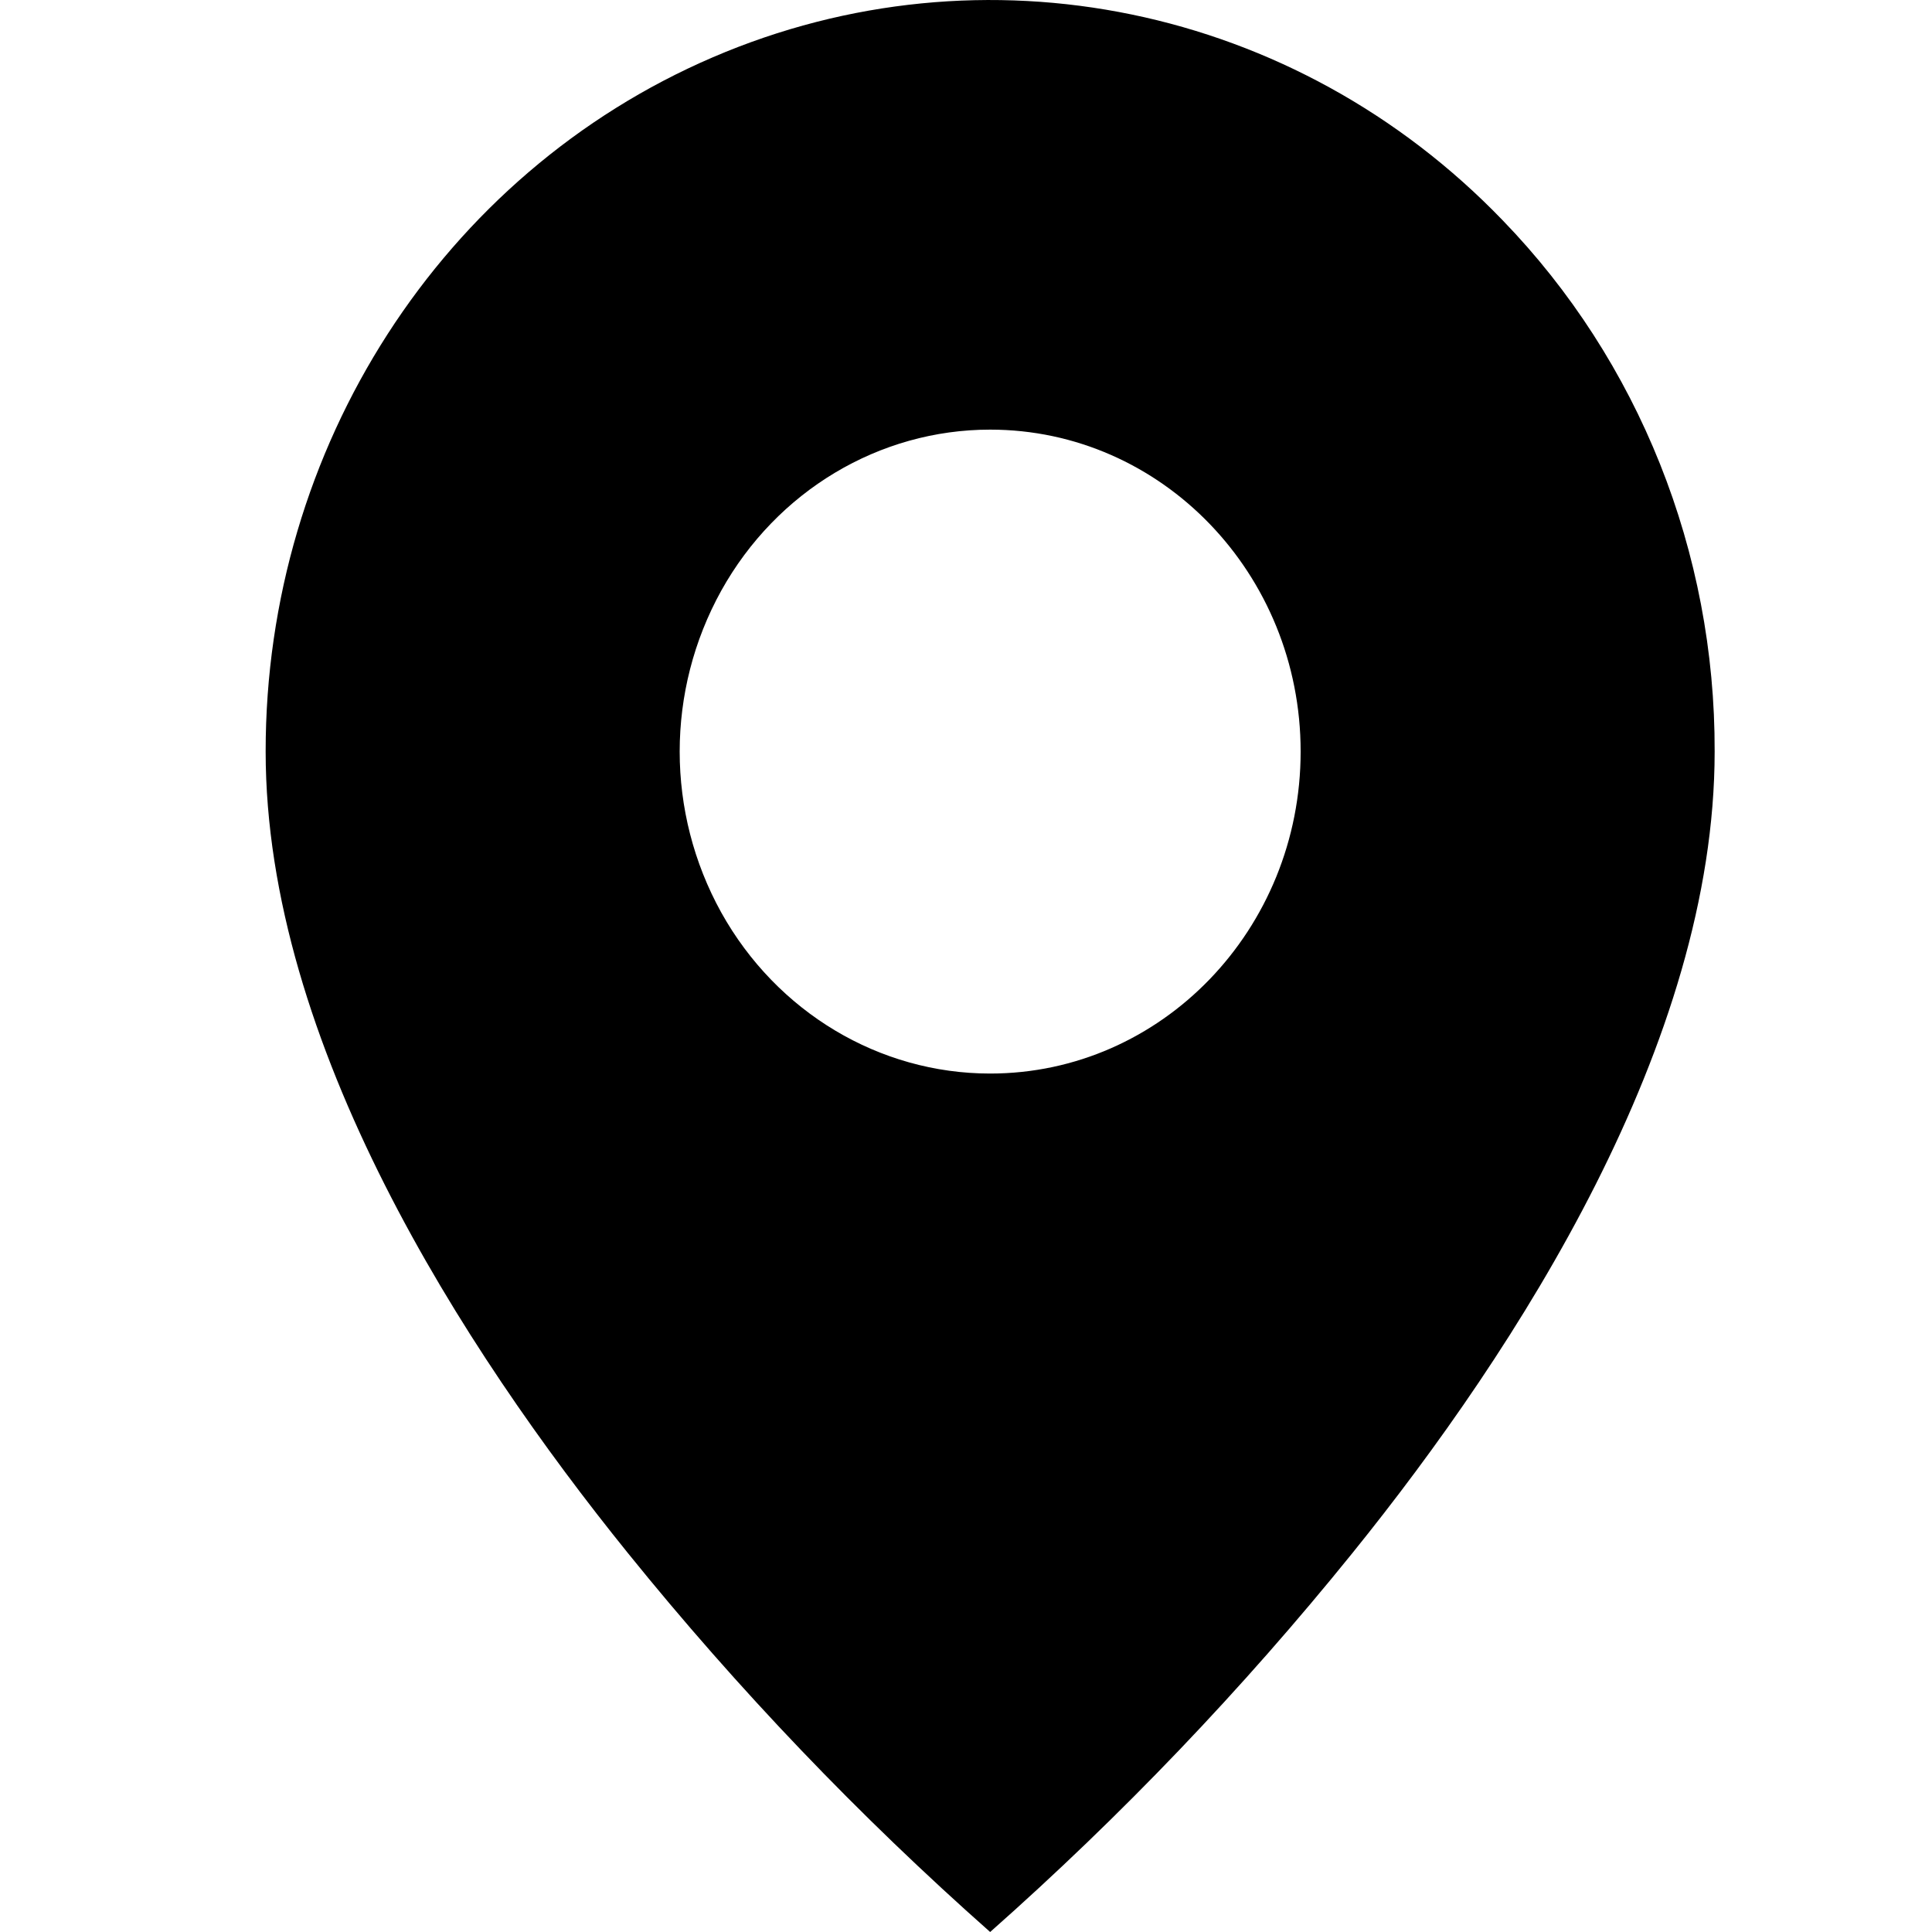
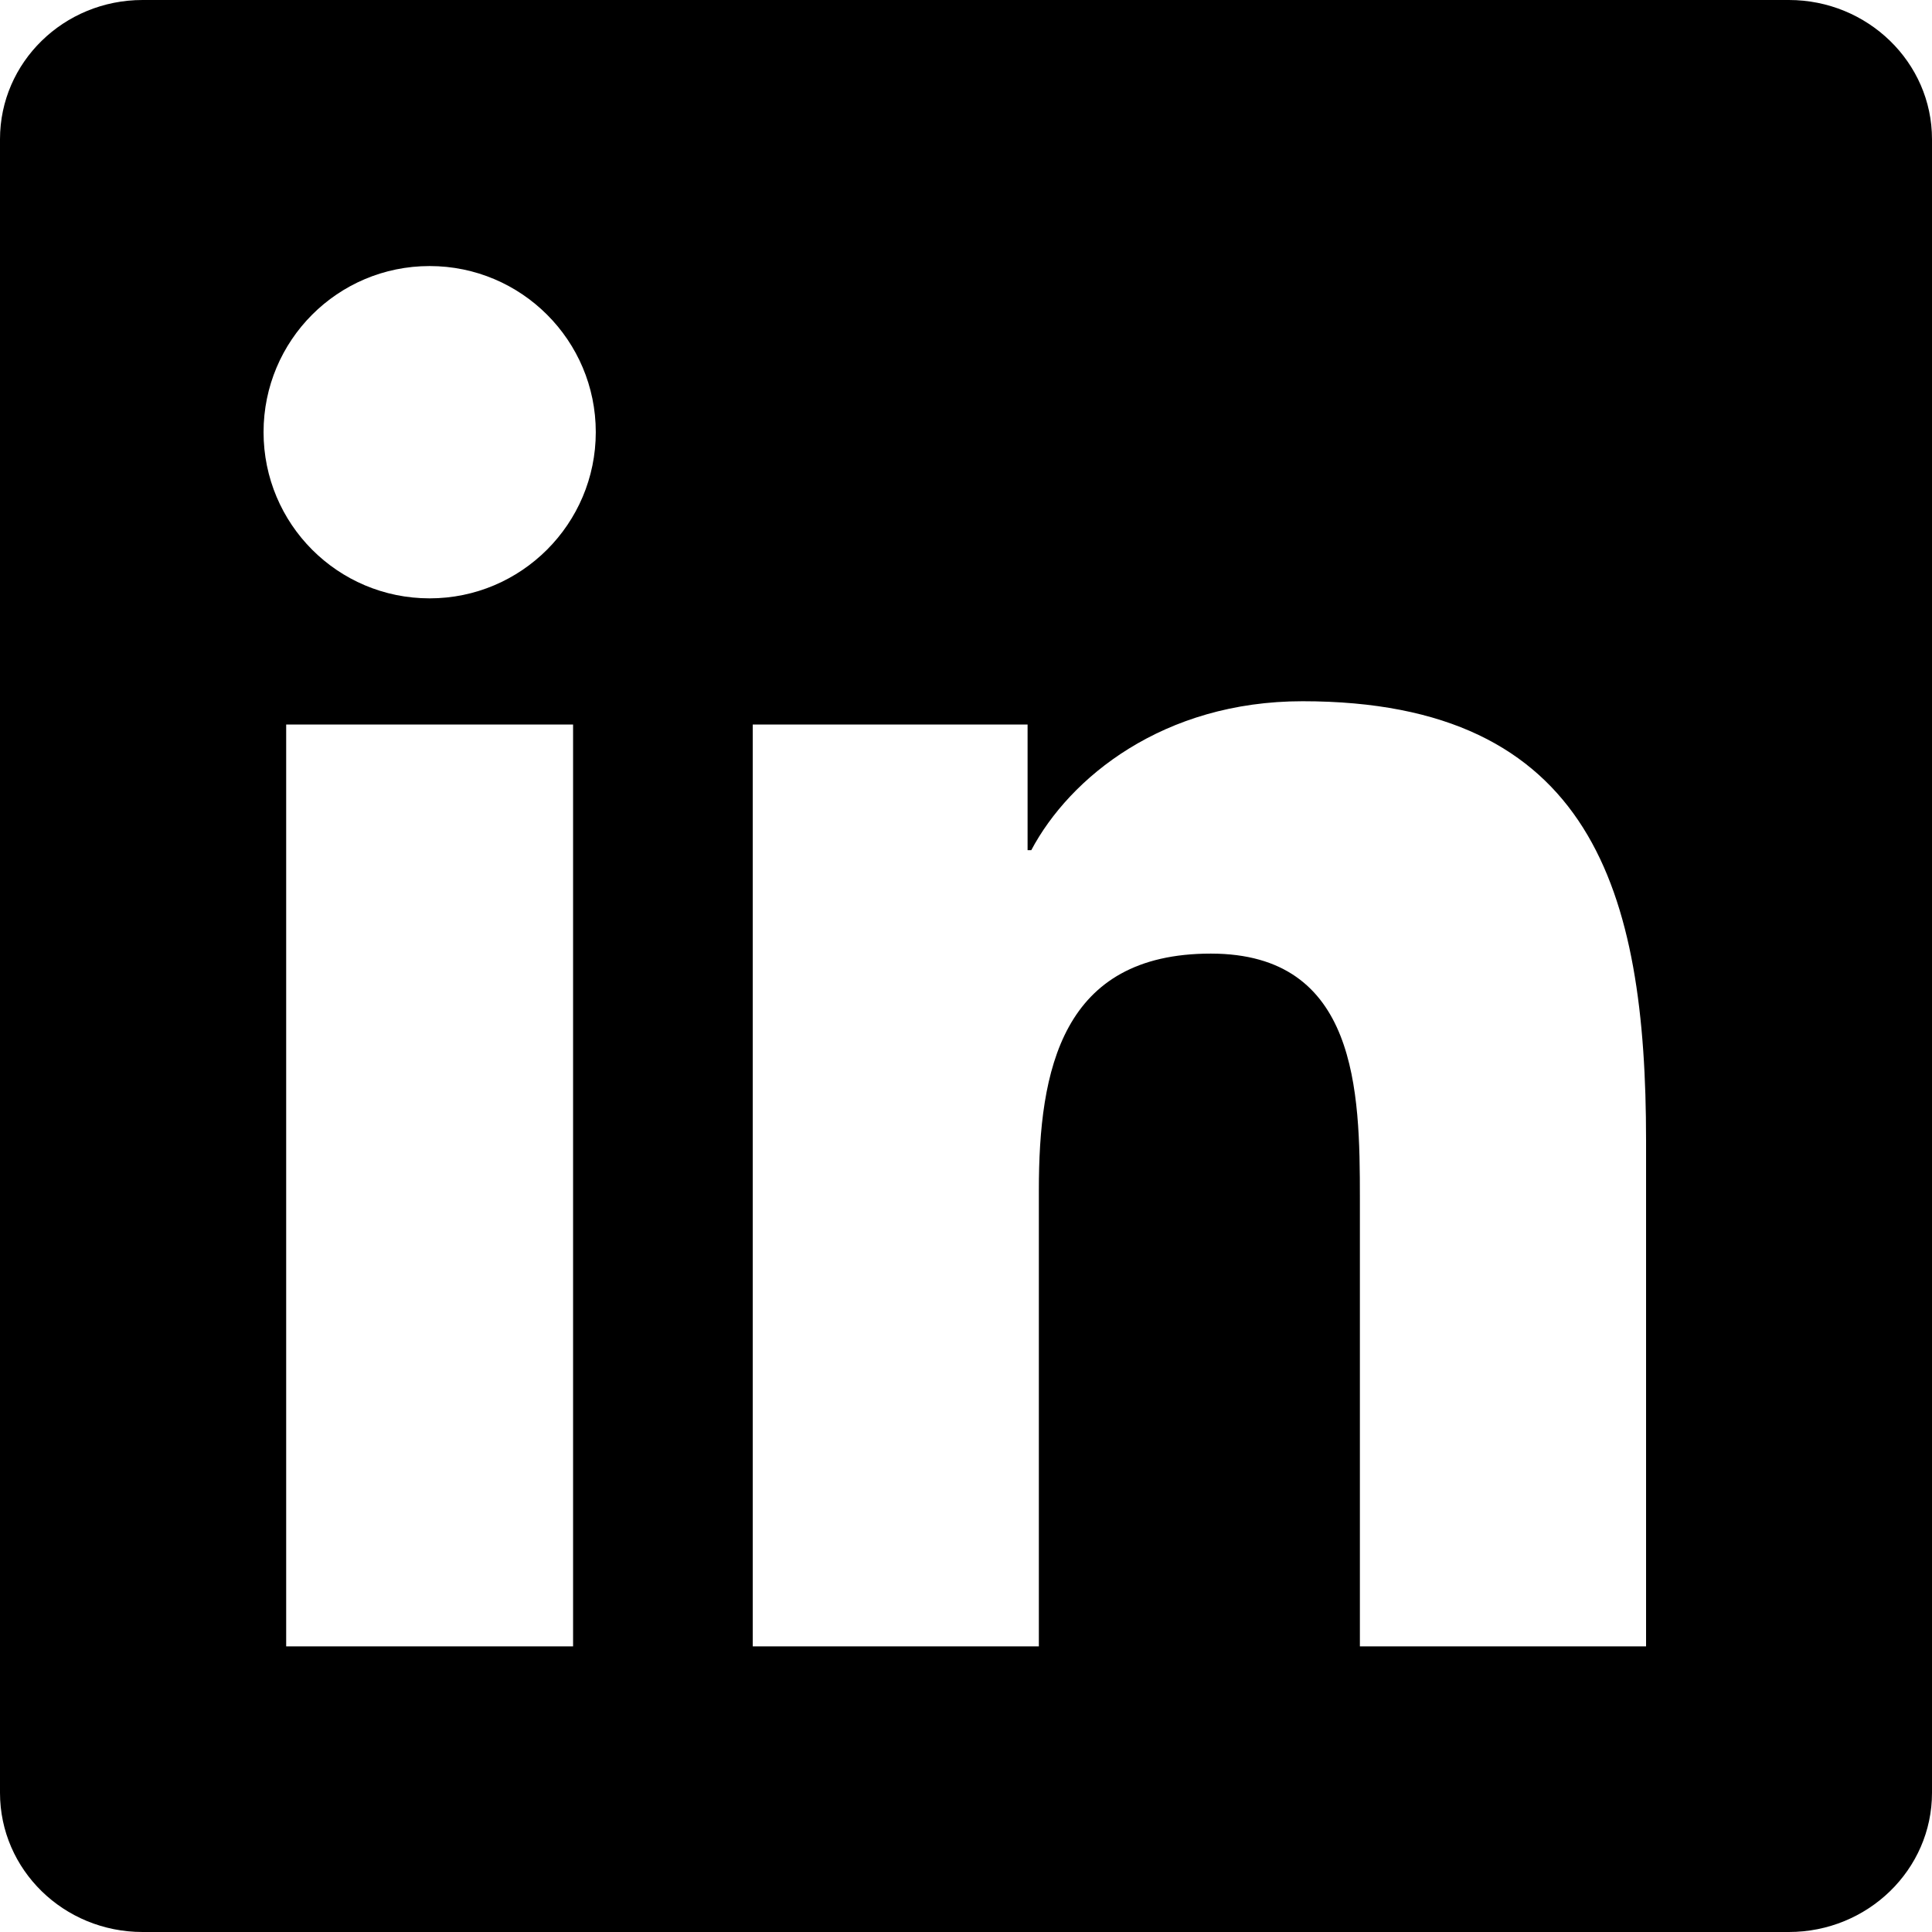
- <svg xmlns="http://www.w3.org/2000/svg" viewBox="0 0 24 24" fill="#000000" style="width: 1em; height: 1em; fill: rgb(0, 0, 0);">
-   <path d="M12.3 24a39.034 39.034 0 01-4.5-4.707c-2.057-2.547-4.5-6.341-4.5-9.957-.002-3.775 2.191-7.18 5.556-8.625 3.364-1.445 7.237-.646 9.81 2.025 1.693 1.748 2.642 4.124 2.634 6.6 0 3.616-2.443 7.41-4.5 9.957A39.041 39.041 0 0112.3 24zm0-18.663c-1.378 0-2.651.762-3.34 2a4.127 4.127 0 000 3.999c.689 1.237 1.962 2 3.34 2 2.13 0 3.857-1.791 3.857-4 0-2.208-1.727-3.999-3.857-3.999z" />
+ <svg xmlns="http://www.w3.org/2000/svg" role="img" viewBox="0 0 24 24" fill="#000000" style="width: 1em; height: 1em; fill: rgb(0, 0, 0);">
+   <path d="M20.447 20.452h-3.554v-5.569c0-1.328-.027-3.037-1.852-3.037-1.853 0-2.136 1.445-2.136 2.939v5.667H9.351V9h3.414v1.561h.046c.477-.9 1.637-1.85 3.37-1.85 3.601 0 4.267 2.37 4.267 5.455v6.286zM5.337 7.433c-1.144 0-2.063-.926-2.063-2.065 0-1.138.92-2.063 2.063-2.063 1.14 0 2.064.925 2.064 2.063 0 1.139-.925 2.065-2.064 2.065zm1.782 13.019H3.555V9h3.564v11.452zM22.225 0H1.771C.792 0 0 .774 0 1.729v20.542C0 23.227.792 24 1.771 24h20.451C23.2 24 24 23.227 24 22.271V1.729C24 .774 23.2 0 22.222 0h.003z" />
</svg>
